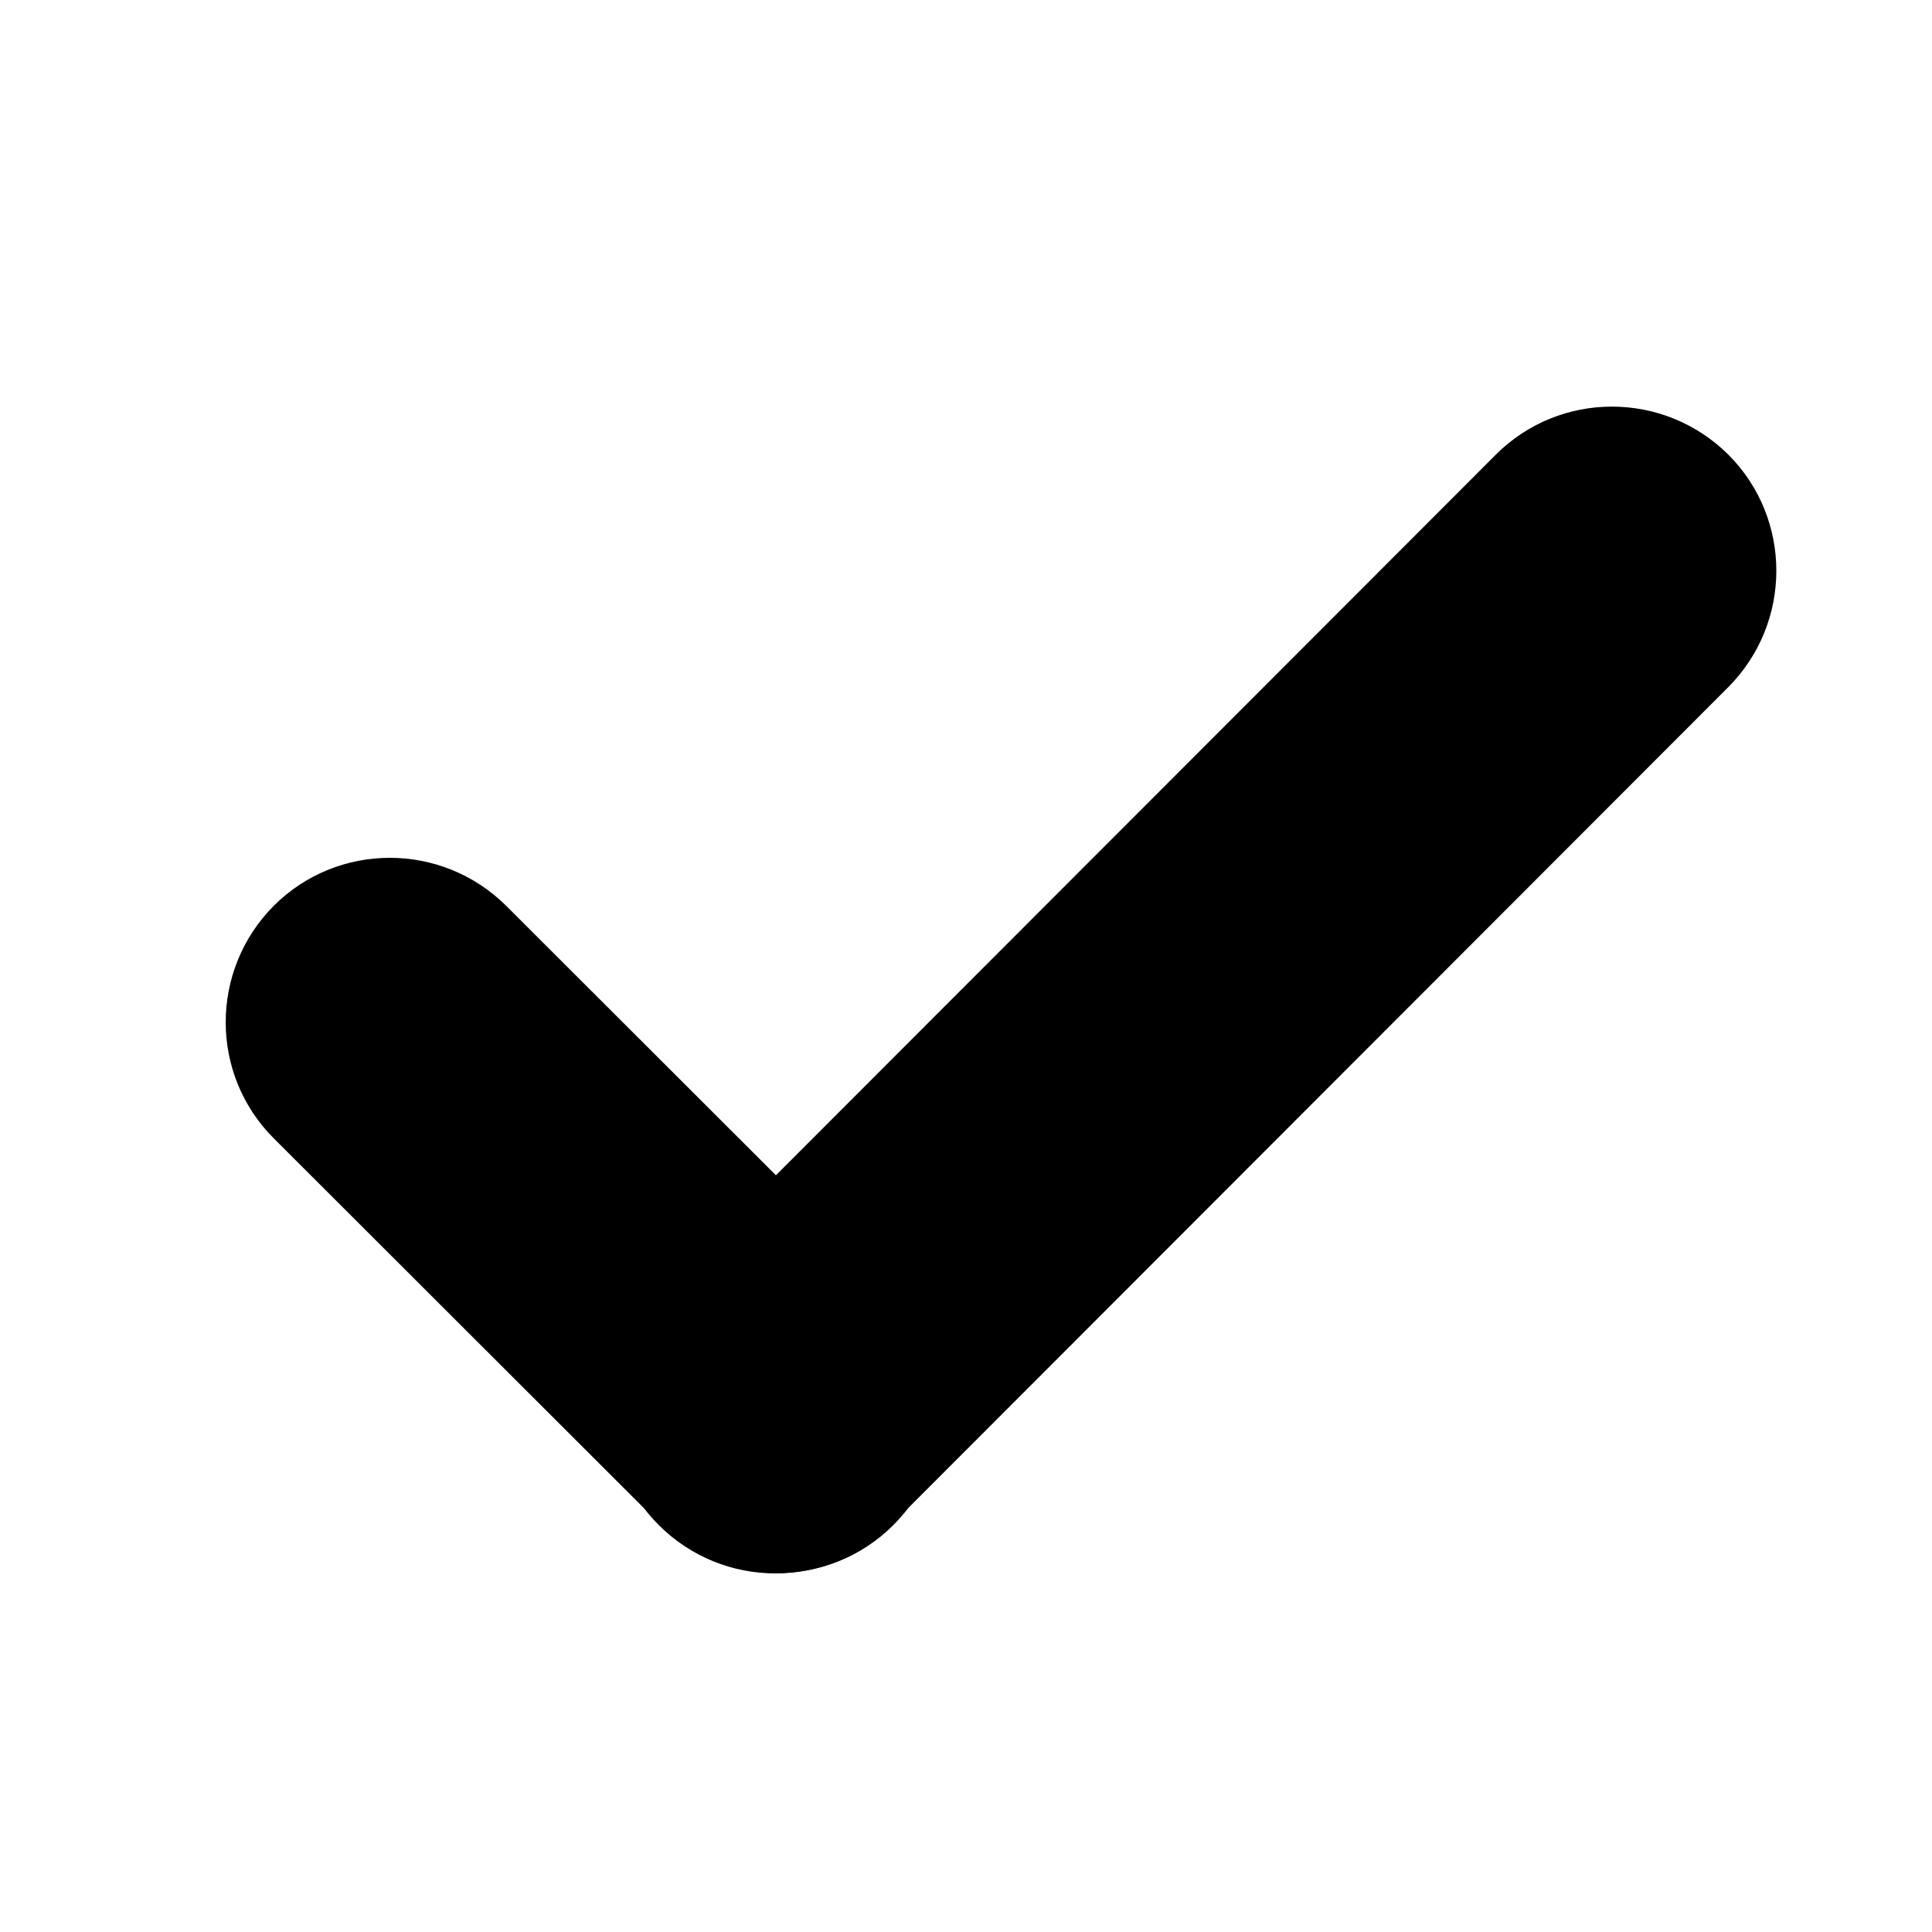
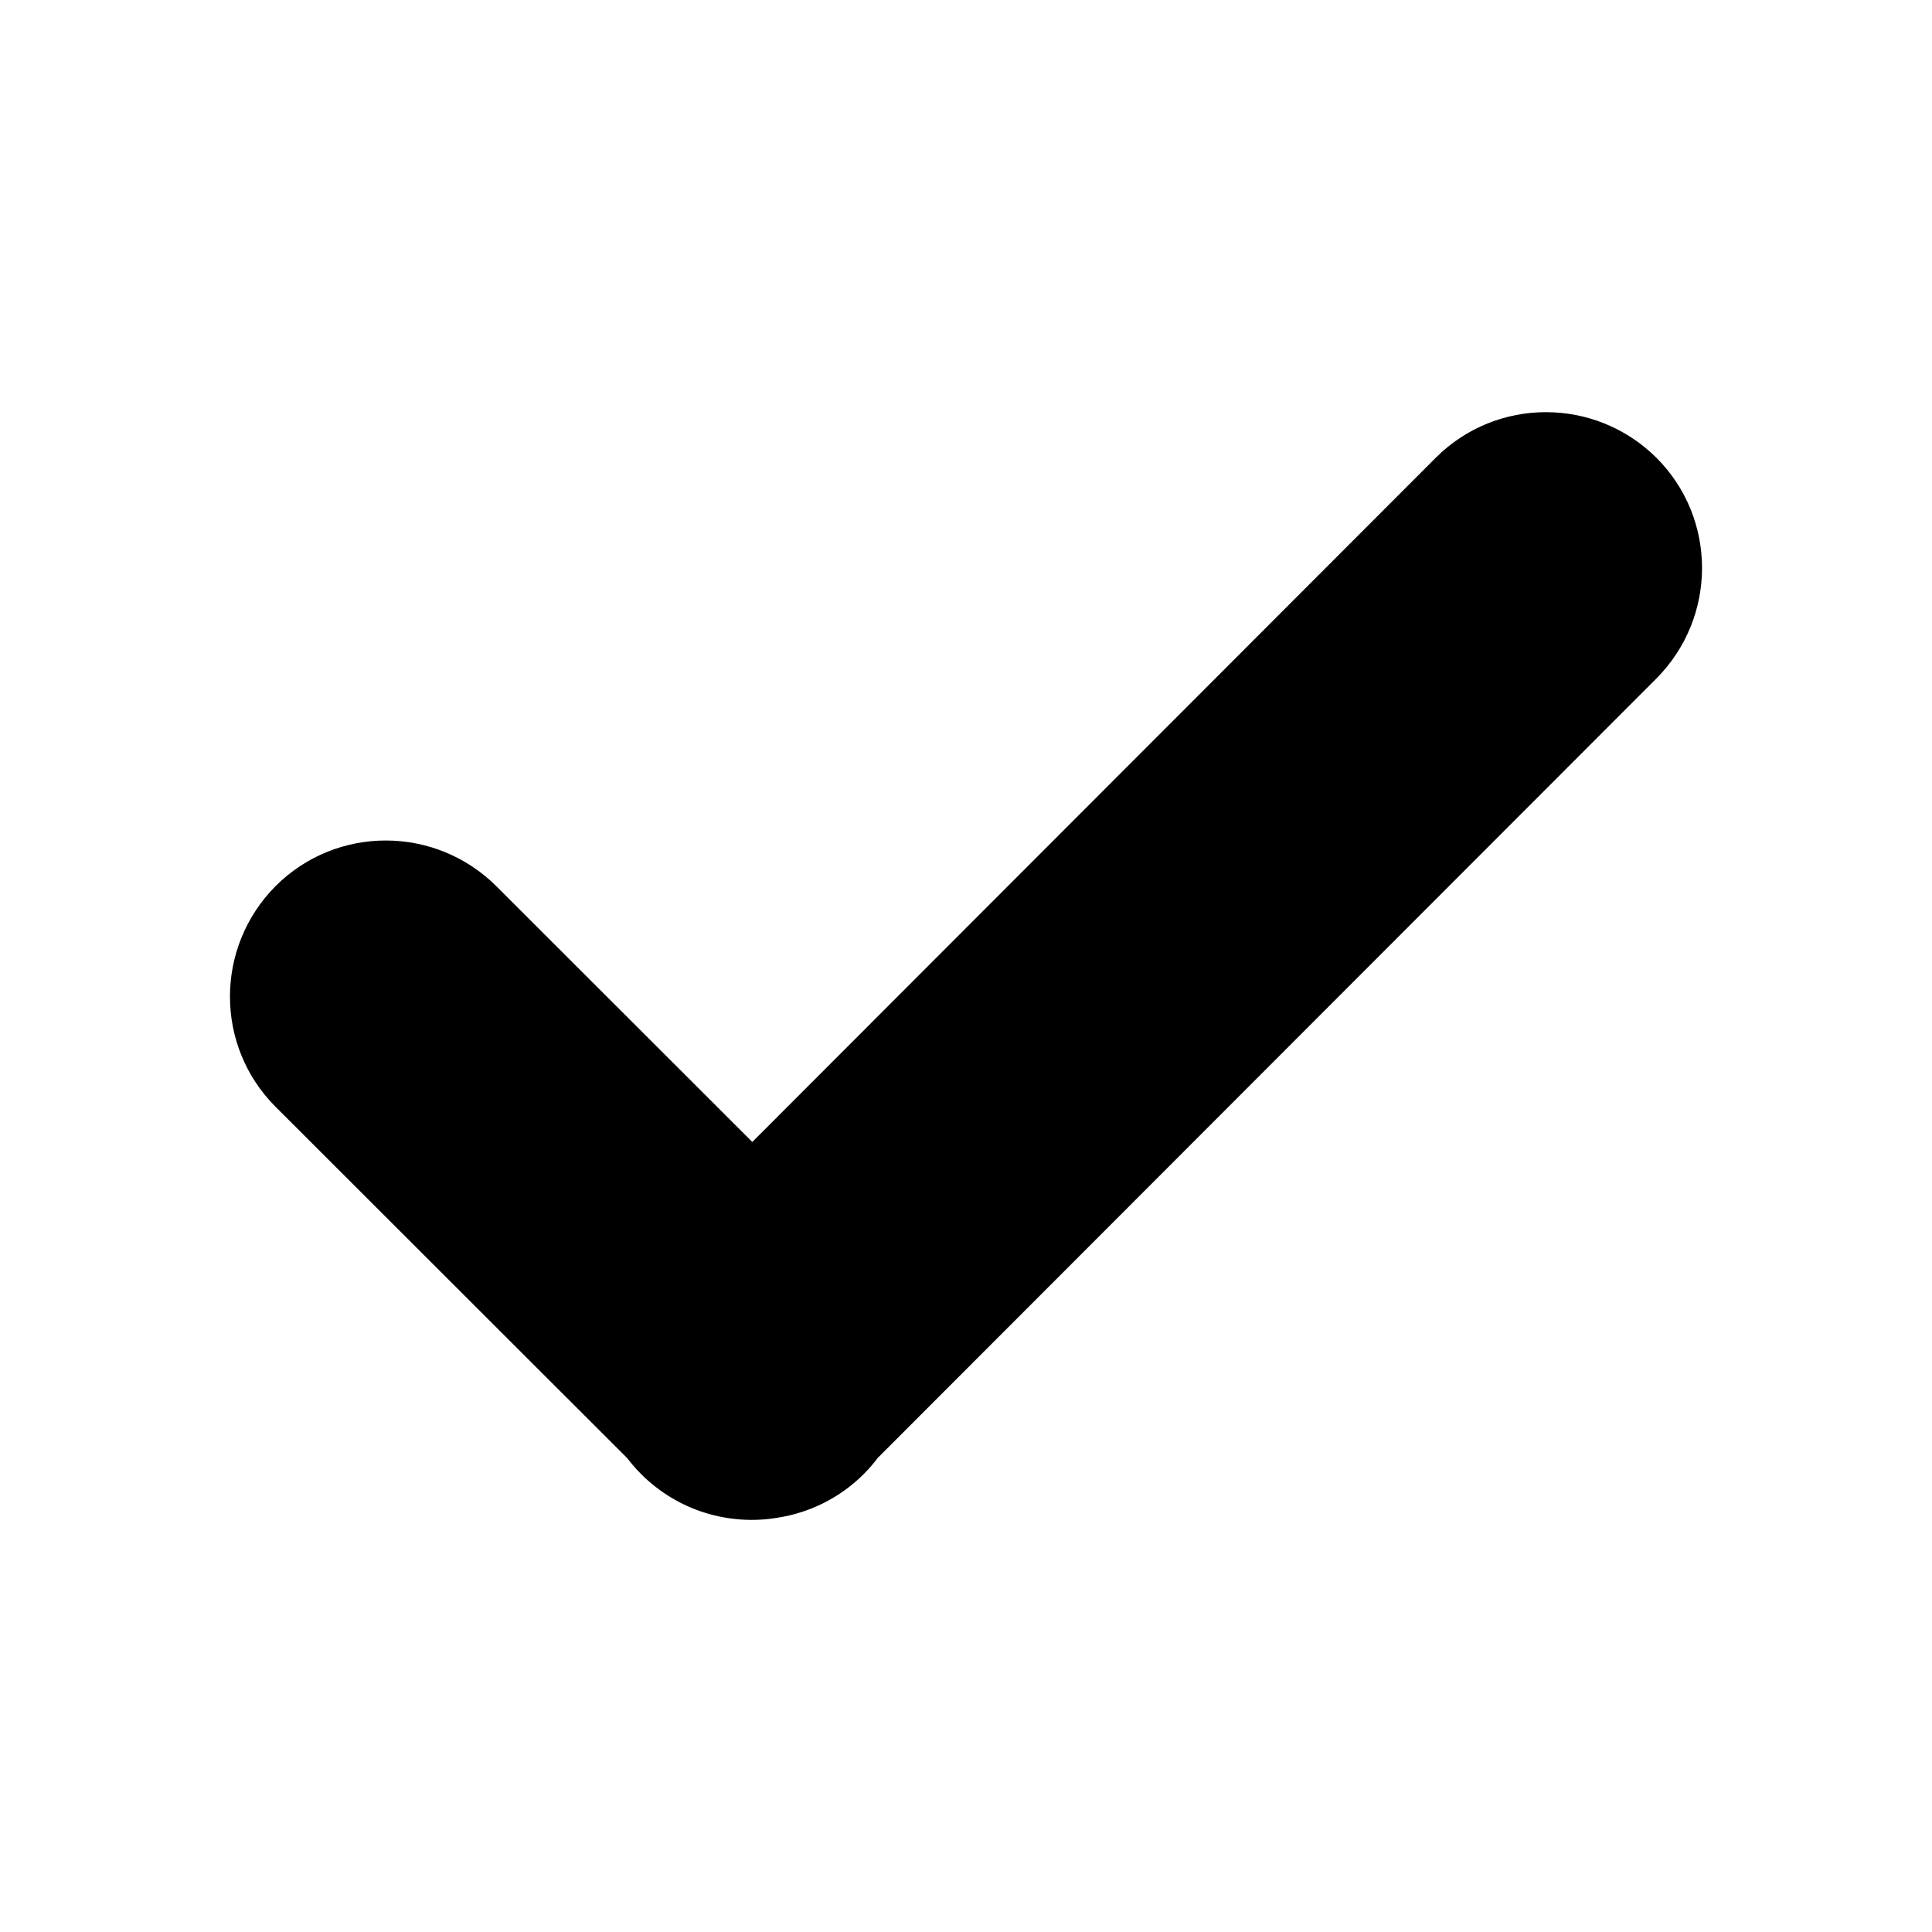
- <svg xmlns="http://www.w3.org/2000/svg" version="1.1" id="Layer_1" x="0px" y="0px" viewBox="0 0 449.6 449.5" style="enable-background:new 0 0 449.6 449.5;" xml:space="preserve">
-   <path d="M153.3,354.9L153.3,354.9c-14.9-14.9-14.9-39.1,0-54.1l194.8-195c14.9-14.9,39.1-14.9,54.1,0l0,0  c14.9,14.9,14.9,39.1,0,54.1l-194.8,195C192.6,369.9,168.3,369.9,153.3,354.9z" />
-   <path d="M207.9,354.9L207.9,354.9c-14.9,14.9-39.1,14.9-54.1,0l-90.1-90c-14.9-14.9-14.9-39.1,0-54.1l0,0  c14.9-14.9,39.1-14.9,54.1,0l90.1,90C222.8,315.6,222.8,340,207.9,354.9z" />
+ <svg xmlns="http://www.w3.org/2000/svg" version="1.1" id="Layer_1" x="0px" y="0px" viewBox="0 0 1792 1792" style="enable-background:new 0 0 1792 1792;" xml:space="preserve">
+   <path d="M1536.4,424.6c-56.8-56.4-148.3-56.4-204.7,0l-633.9,634.6L460.3,821.9c-56.8-56.4-148.3-56.4-204.7,0  c-56.4,56.8-56.4,148.3,0,204.7l326.1,325.8c3.9,5.1,8.2,10.1,12.9,14.8c34.6,34.6,82.3,48.1,126.9,40.5  c29.2-4.6,57.3-18.1,79.7-40.5c4.7-4.7,9-9.7,12.9-14.9l722.3-723C1592.8,572.5,1592.8,481,1536.4,424.6z" />
</svg>
